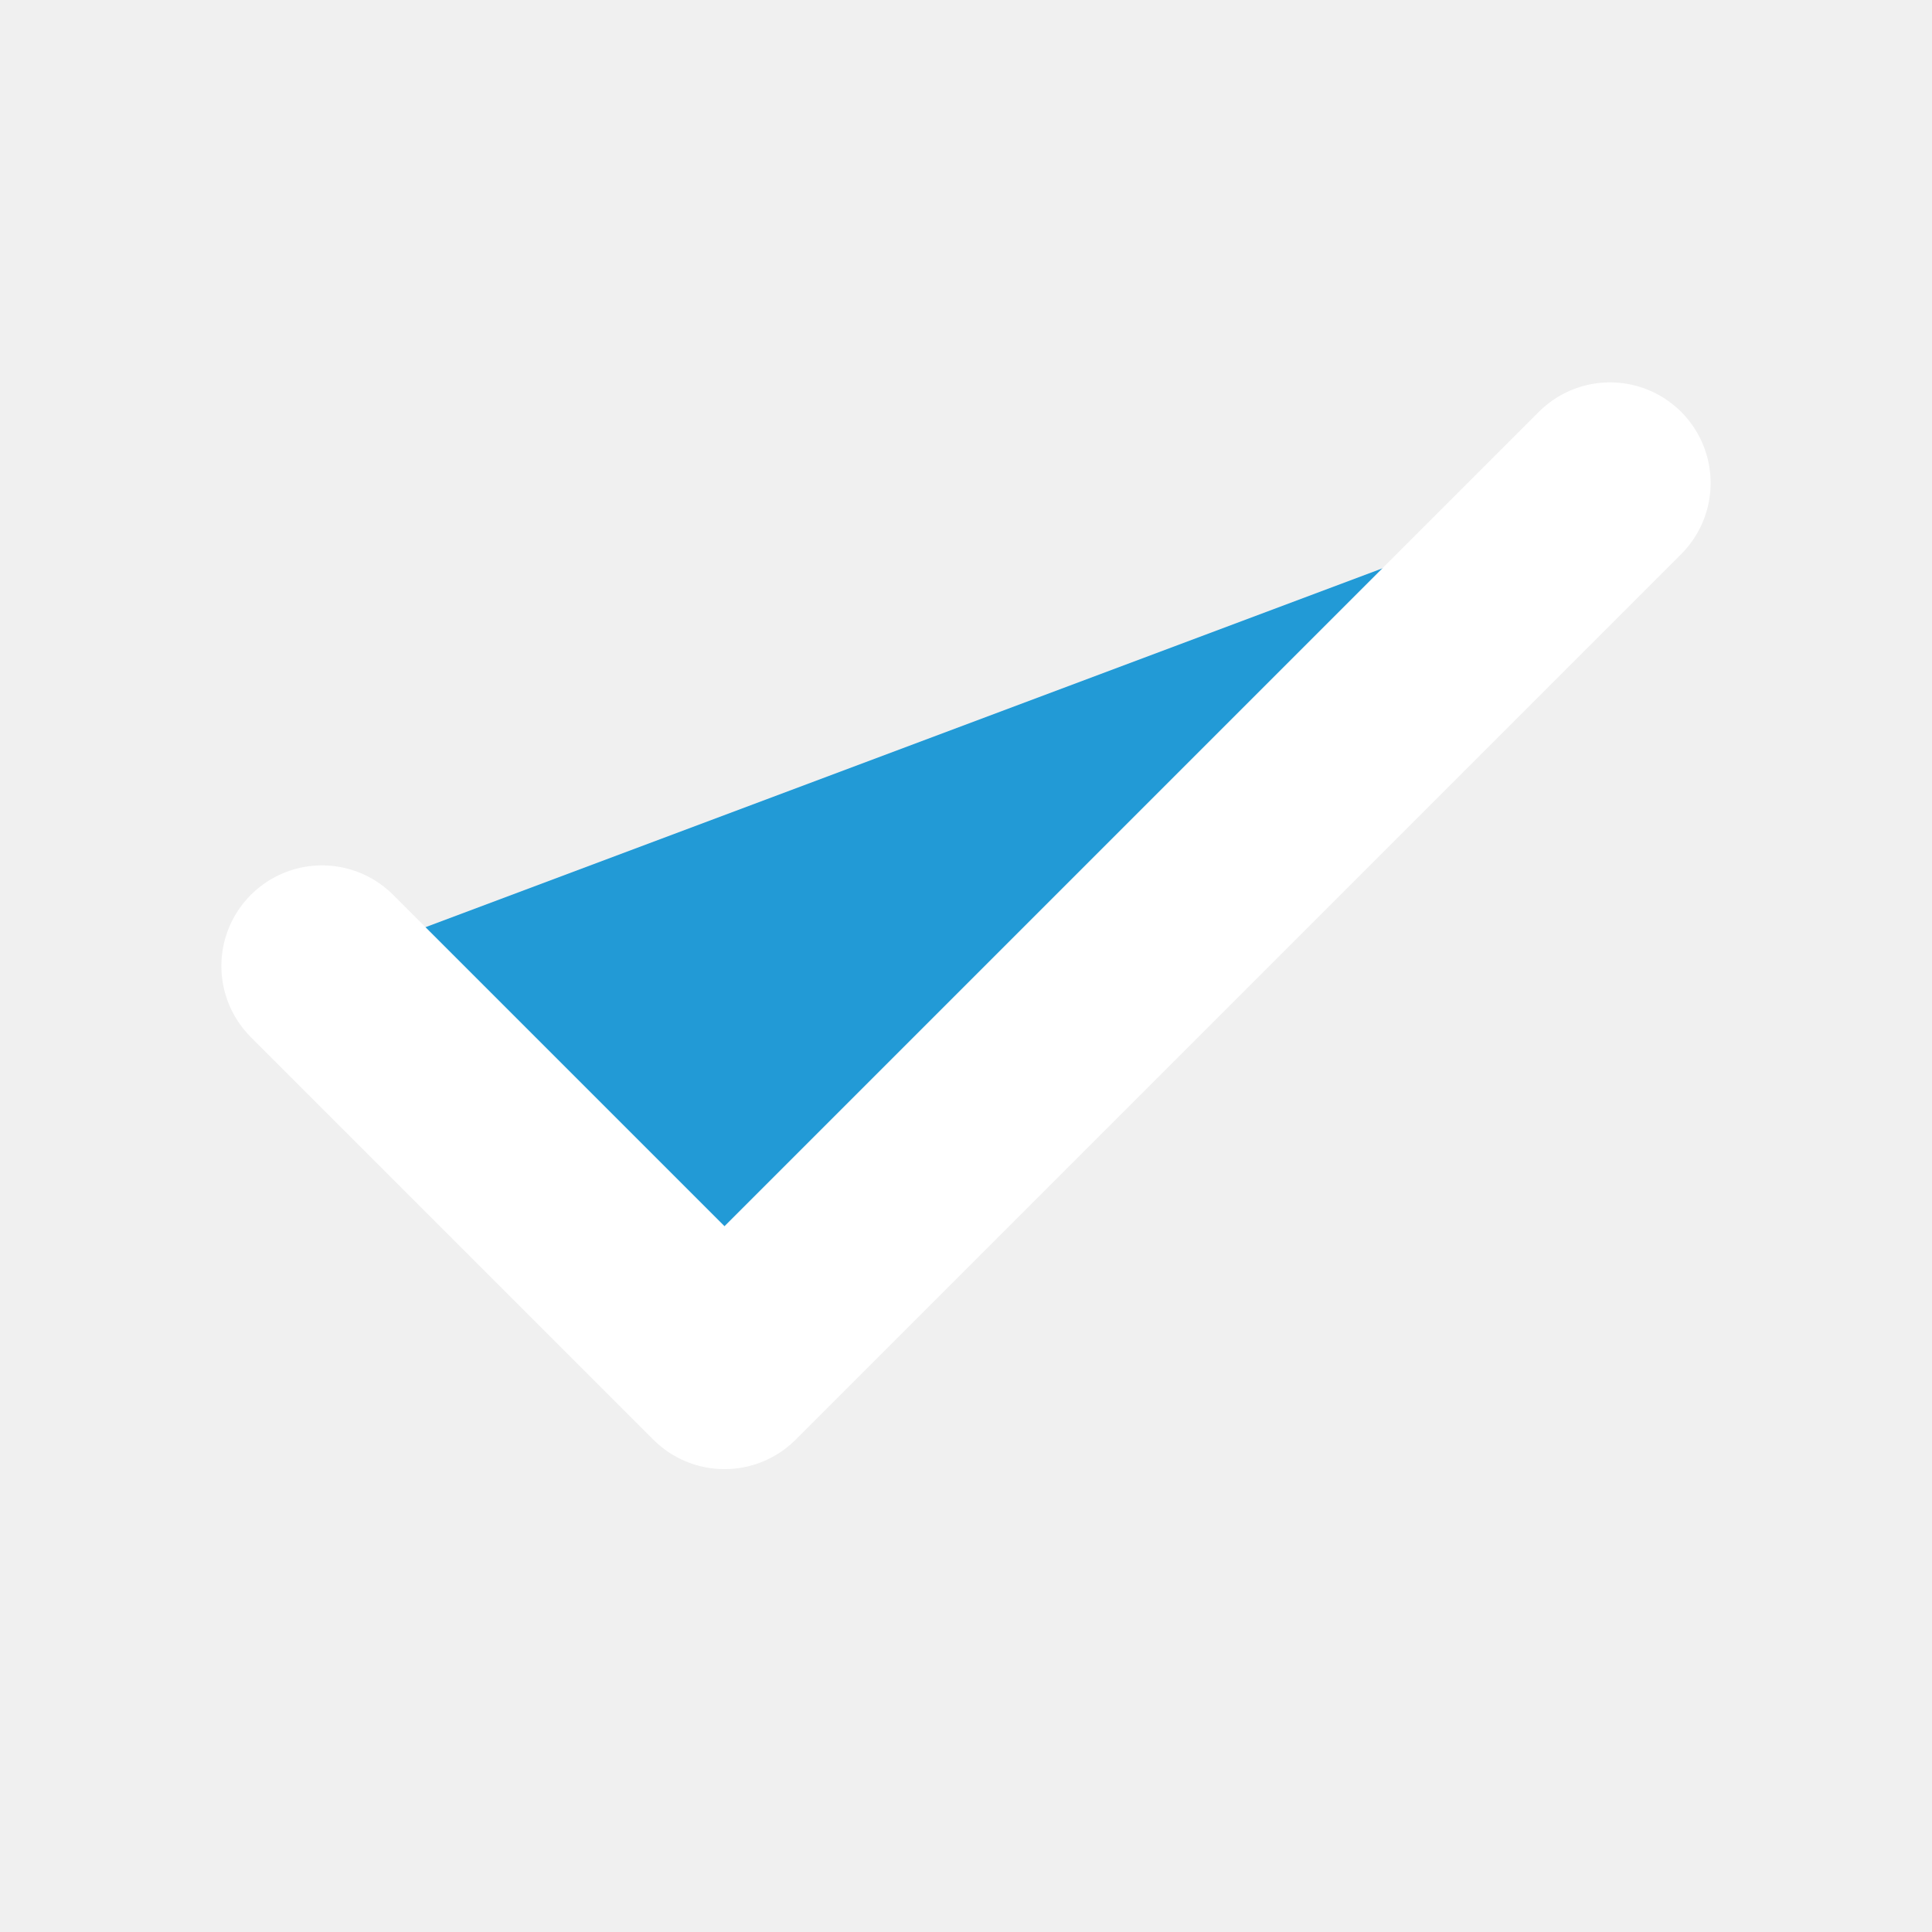
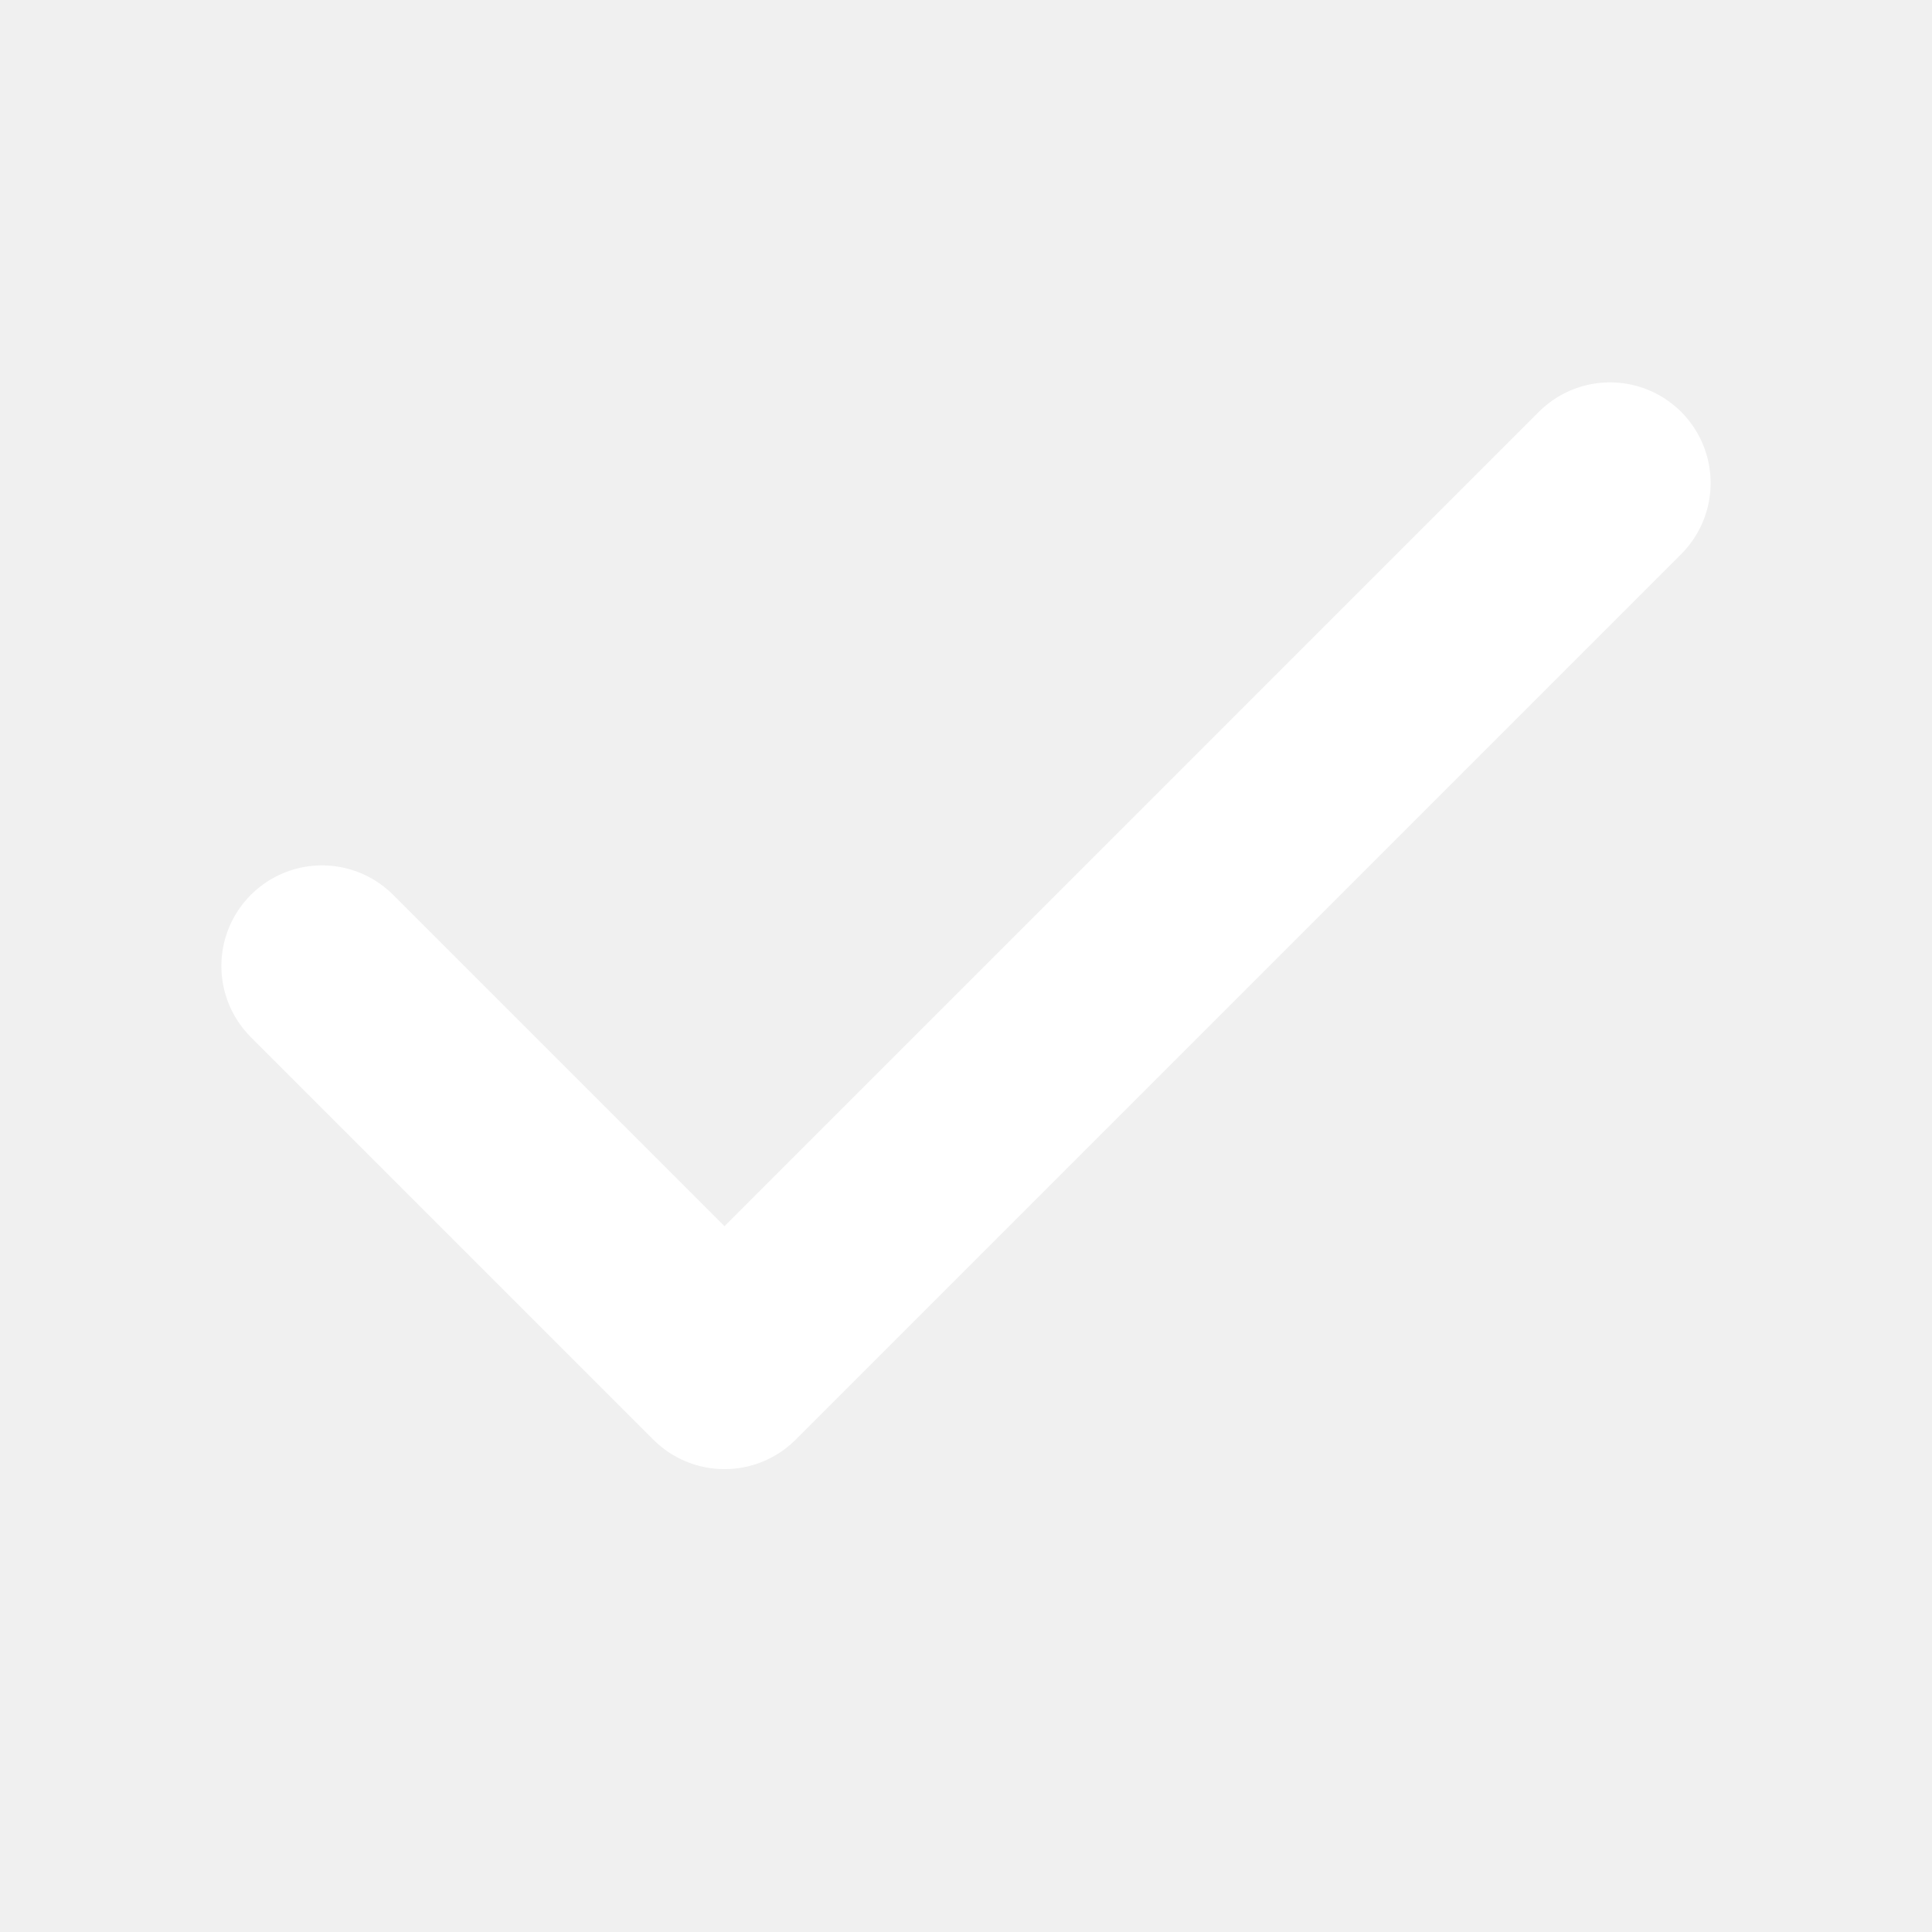
- <svg xmlns="http://www.w3.org/2000/svg" fill="#229ad6" stroke="white" stroke-linecap="round" stroke-linejoin="round" stroke-width="2.5" width="0.75rem" height="0.75rem" viewBox="0 0 24 24">
+ <svg xmlns="http://www.w3.org/2000/svg" fill="none" stroke="white" stroke-linecap="round" stroke-linejoin="round" stroke-width="2.5" width="0.75rem" height="0.75rem" viewBox="0 0 24 24">
  <path d="M20 6L9 17l-5-5" />
</svg>
